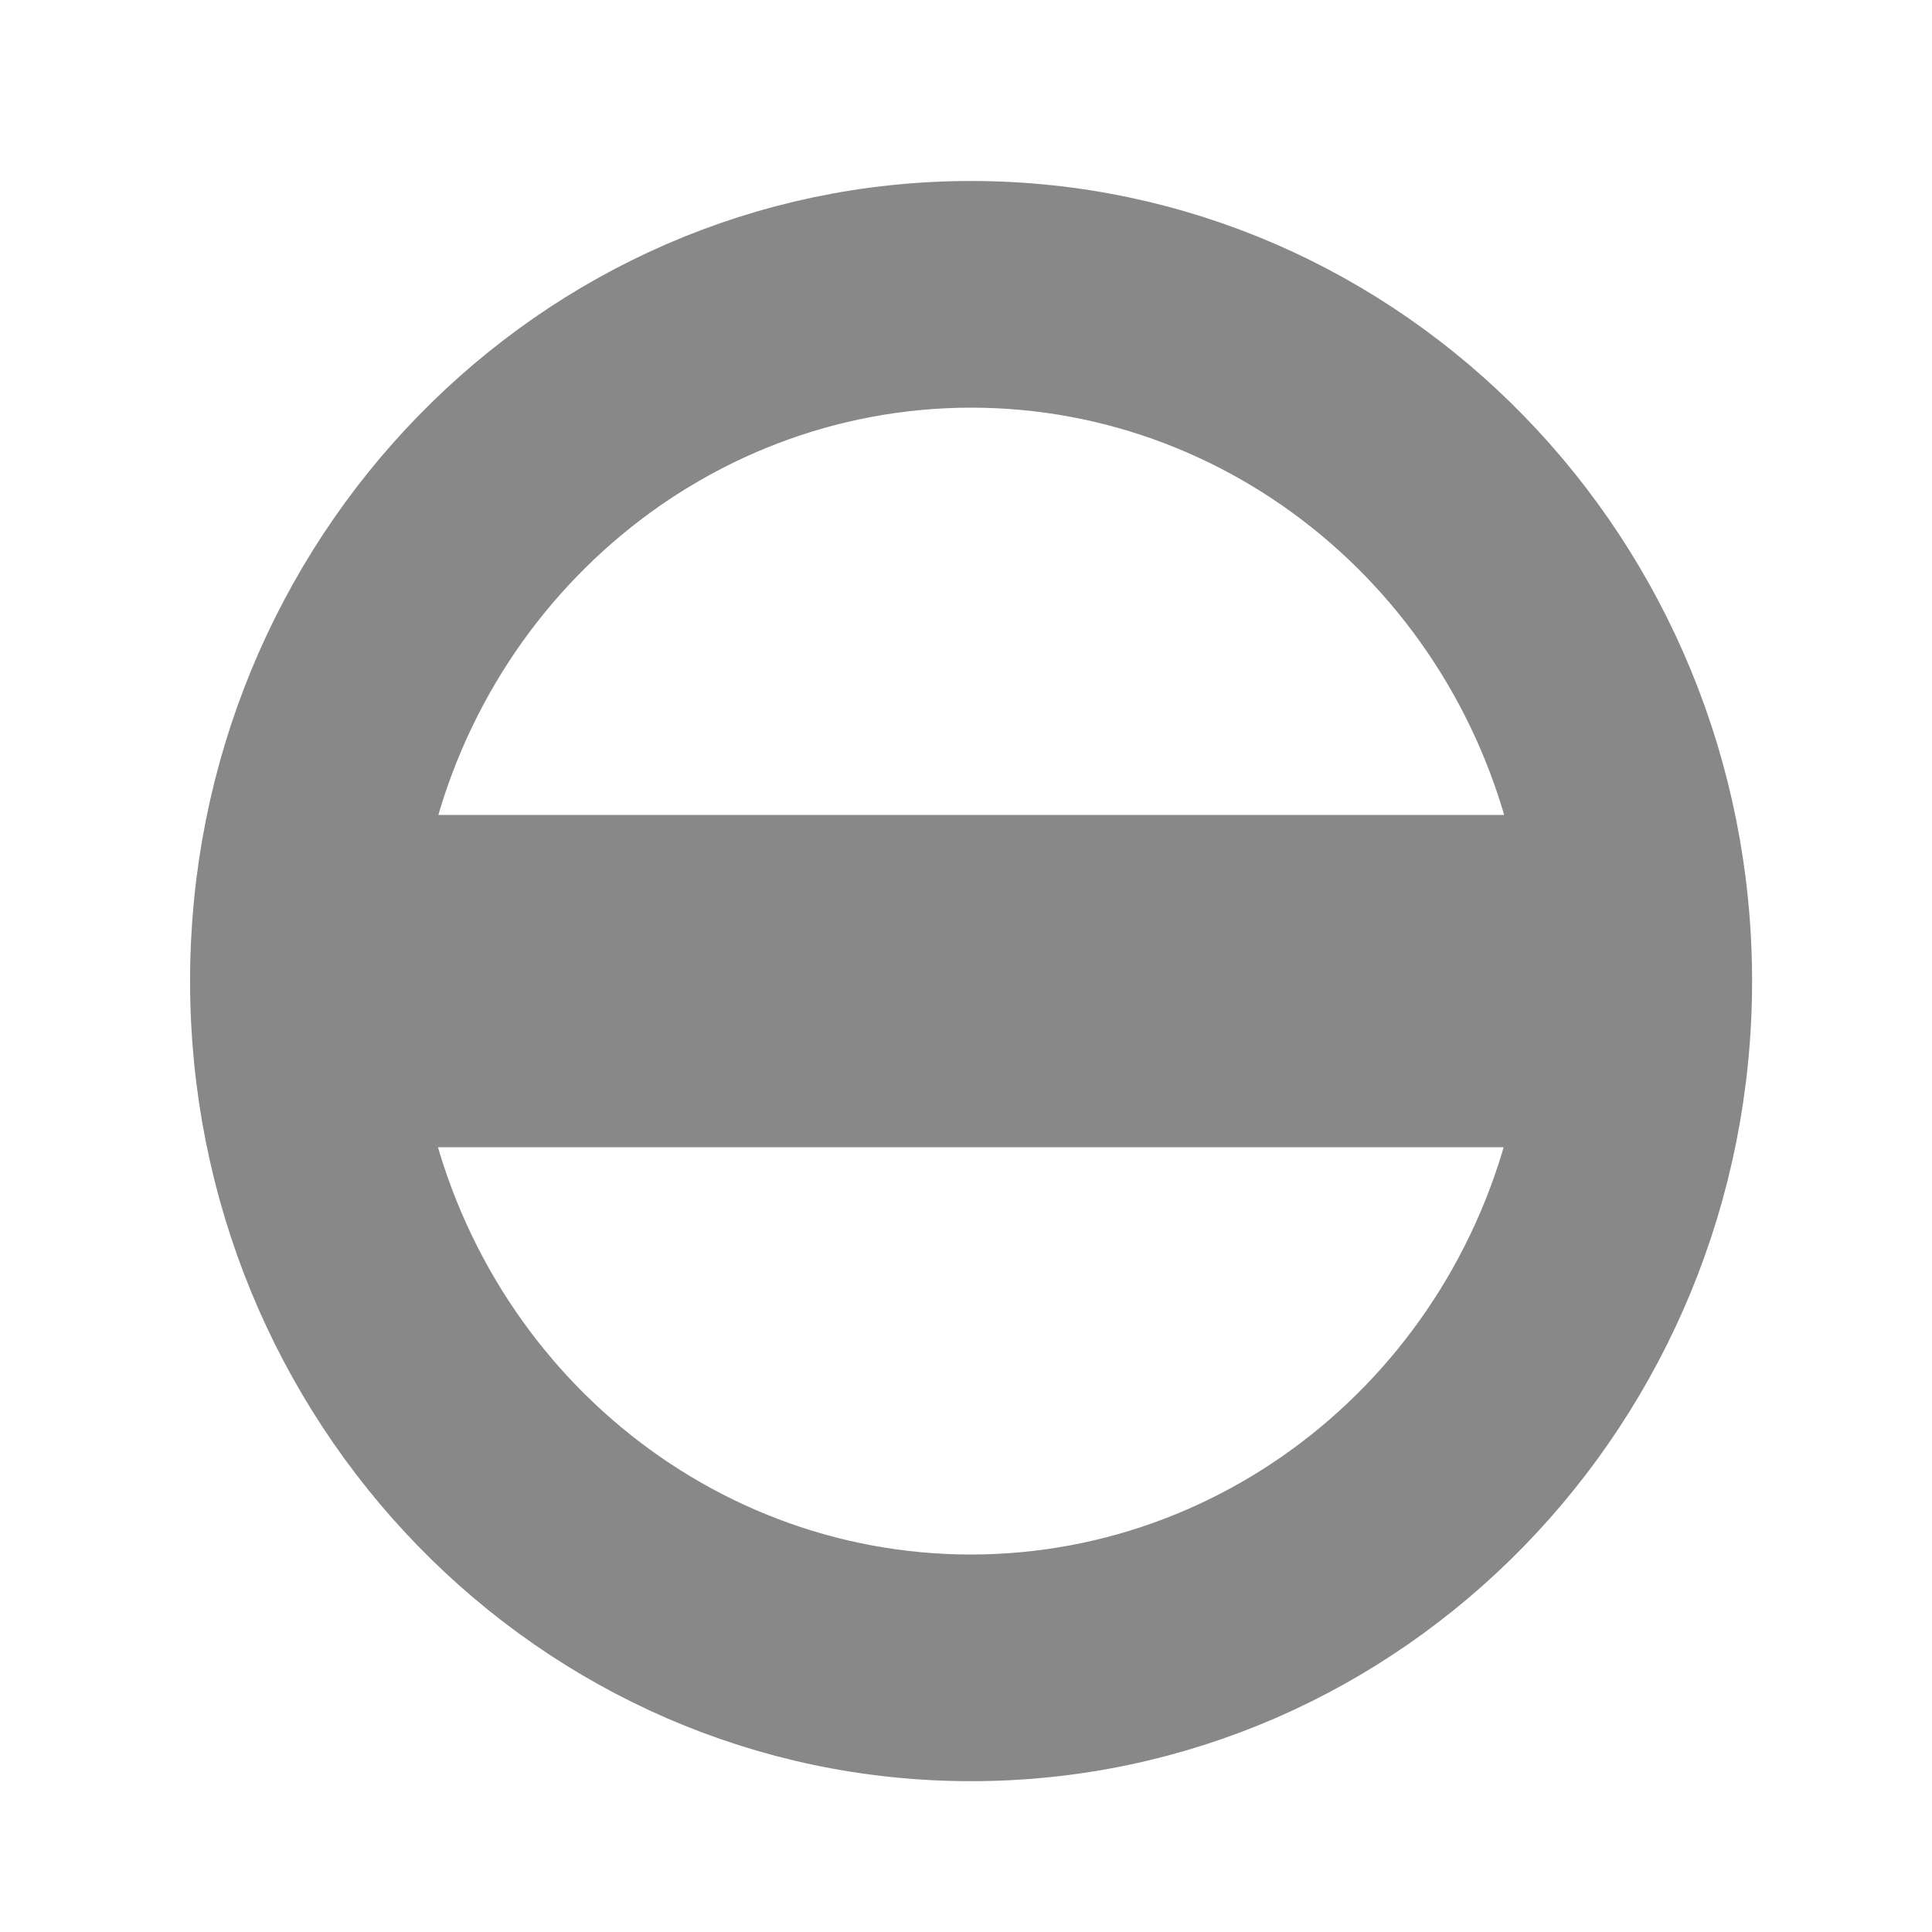
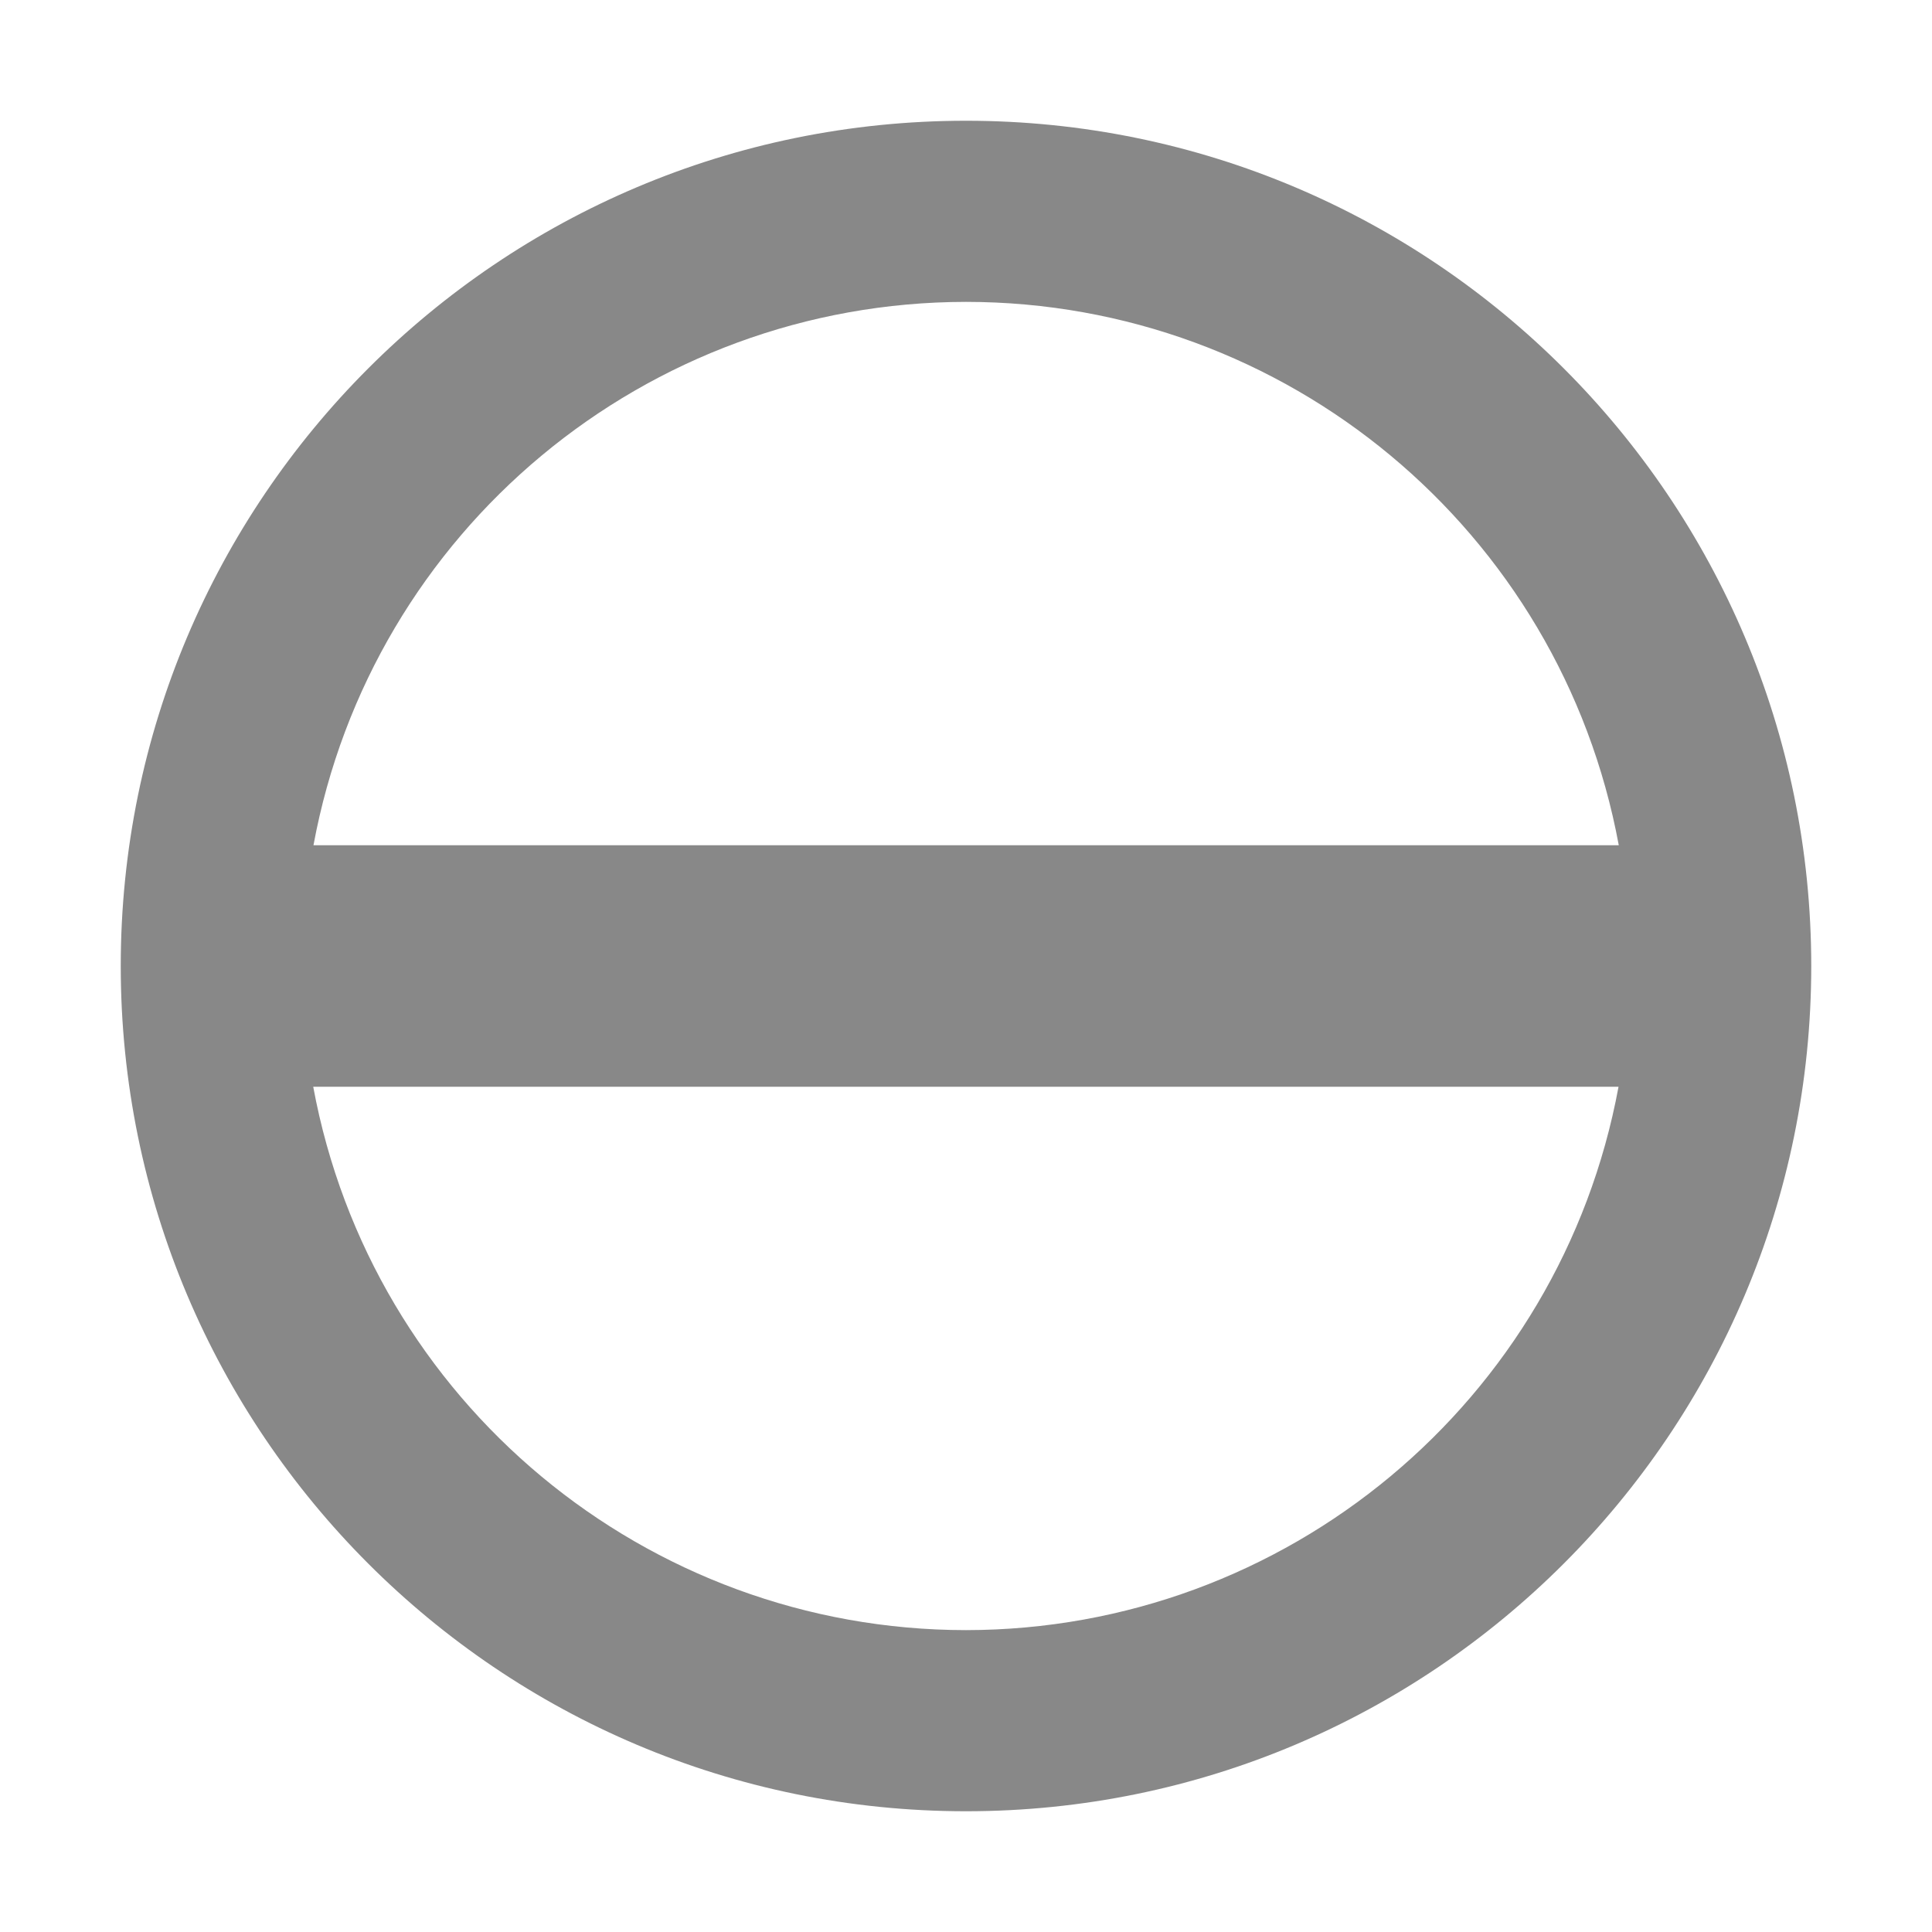
<svg xmlns="http://www.w3.org/2000/svg" width="16" height="16" viewBox="0 0 16 16" version="1.1" id="svg8">
  <defs id="defs2" />
  <g id="layer1" transform="translate(0,-1106.52)">
-     <path style="opacity:1;fill:#888888;fill-opacity:1;stroke:#888888;stroke-width:1.002;stroke-linecap:round;stroke-linejoin:round;stroke-miterlimit:4;stroke-dasharray:none;stroke-opacity:1" d="m 8.042,1108.52 a 5.967,6.125 0 0 0 -5.967,6.125 5.967,6.125 0 0 0 5.967,6.125 5.967,6.125 0 0 0 5.967,-6.125 5.967,6.125 0 0 0 -5.967,-6.125 z m 0,0.875 a 5.115,5.25 0 0 1 5.042,4.375 H 3.003 a 5.115,5.25 0 0 1 5.038,-4.375 z M 3,1115.52 H 13.08 A 5.115,5.25 0 0 1 8.042,1119.895 5.115,5.25 0 0 1 3,1115.52 Z" id="path815" />
+     <path style="opacity:1;fill:#888888;fill-opacity:1;stroke:none;stroke-width:1.002;stroke-linecap:round;stroke-linejoin:round;stroke-miterlimit:4;stroke-dasharray:none;stroke-opacity:1" d="M 8 1 A 7 7 0 0 0 1 8 A 7 7 0 0 0 8 15 A 7 7 0 0 0 15 8 A 7 7 0 0 0 8 1 z M 8 2.5 A 5.5 5.5 0 0 1 13.406 7 L 2.596 7 A 5.5 5.5 0 0 1 8 2.5 z M 2.594 9 L 13.404 9 A 5.5 5.5 0 0 1 8 13.5 A 5.5 5.5 0 0 1 2.594 9 z " transform="translate(0,1106.52)" id="path814" />
  </g>
</svg>
